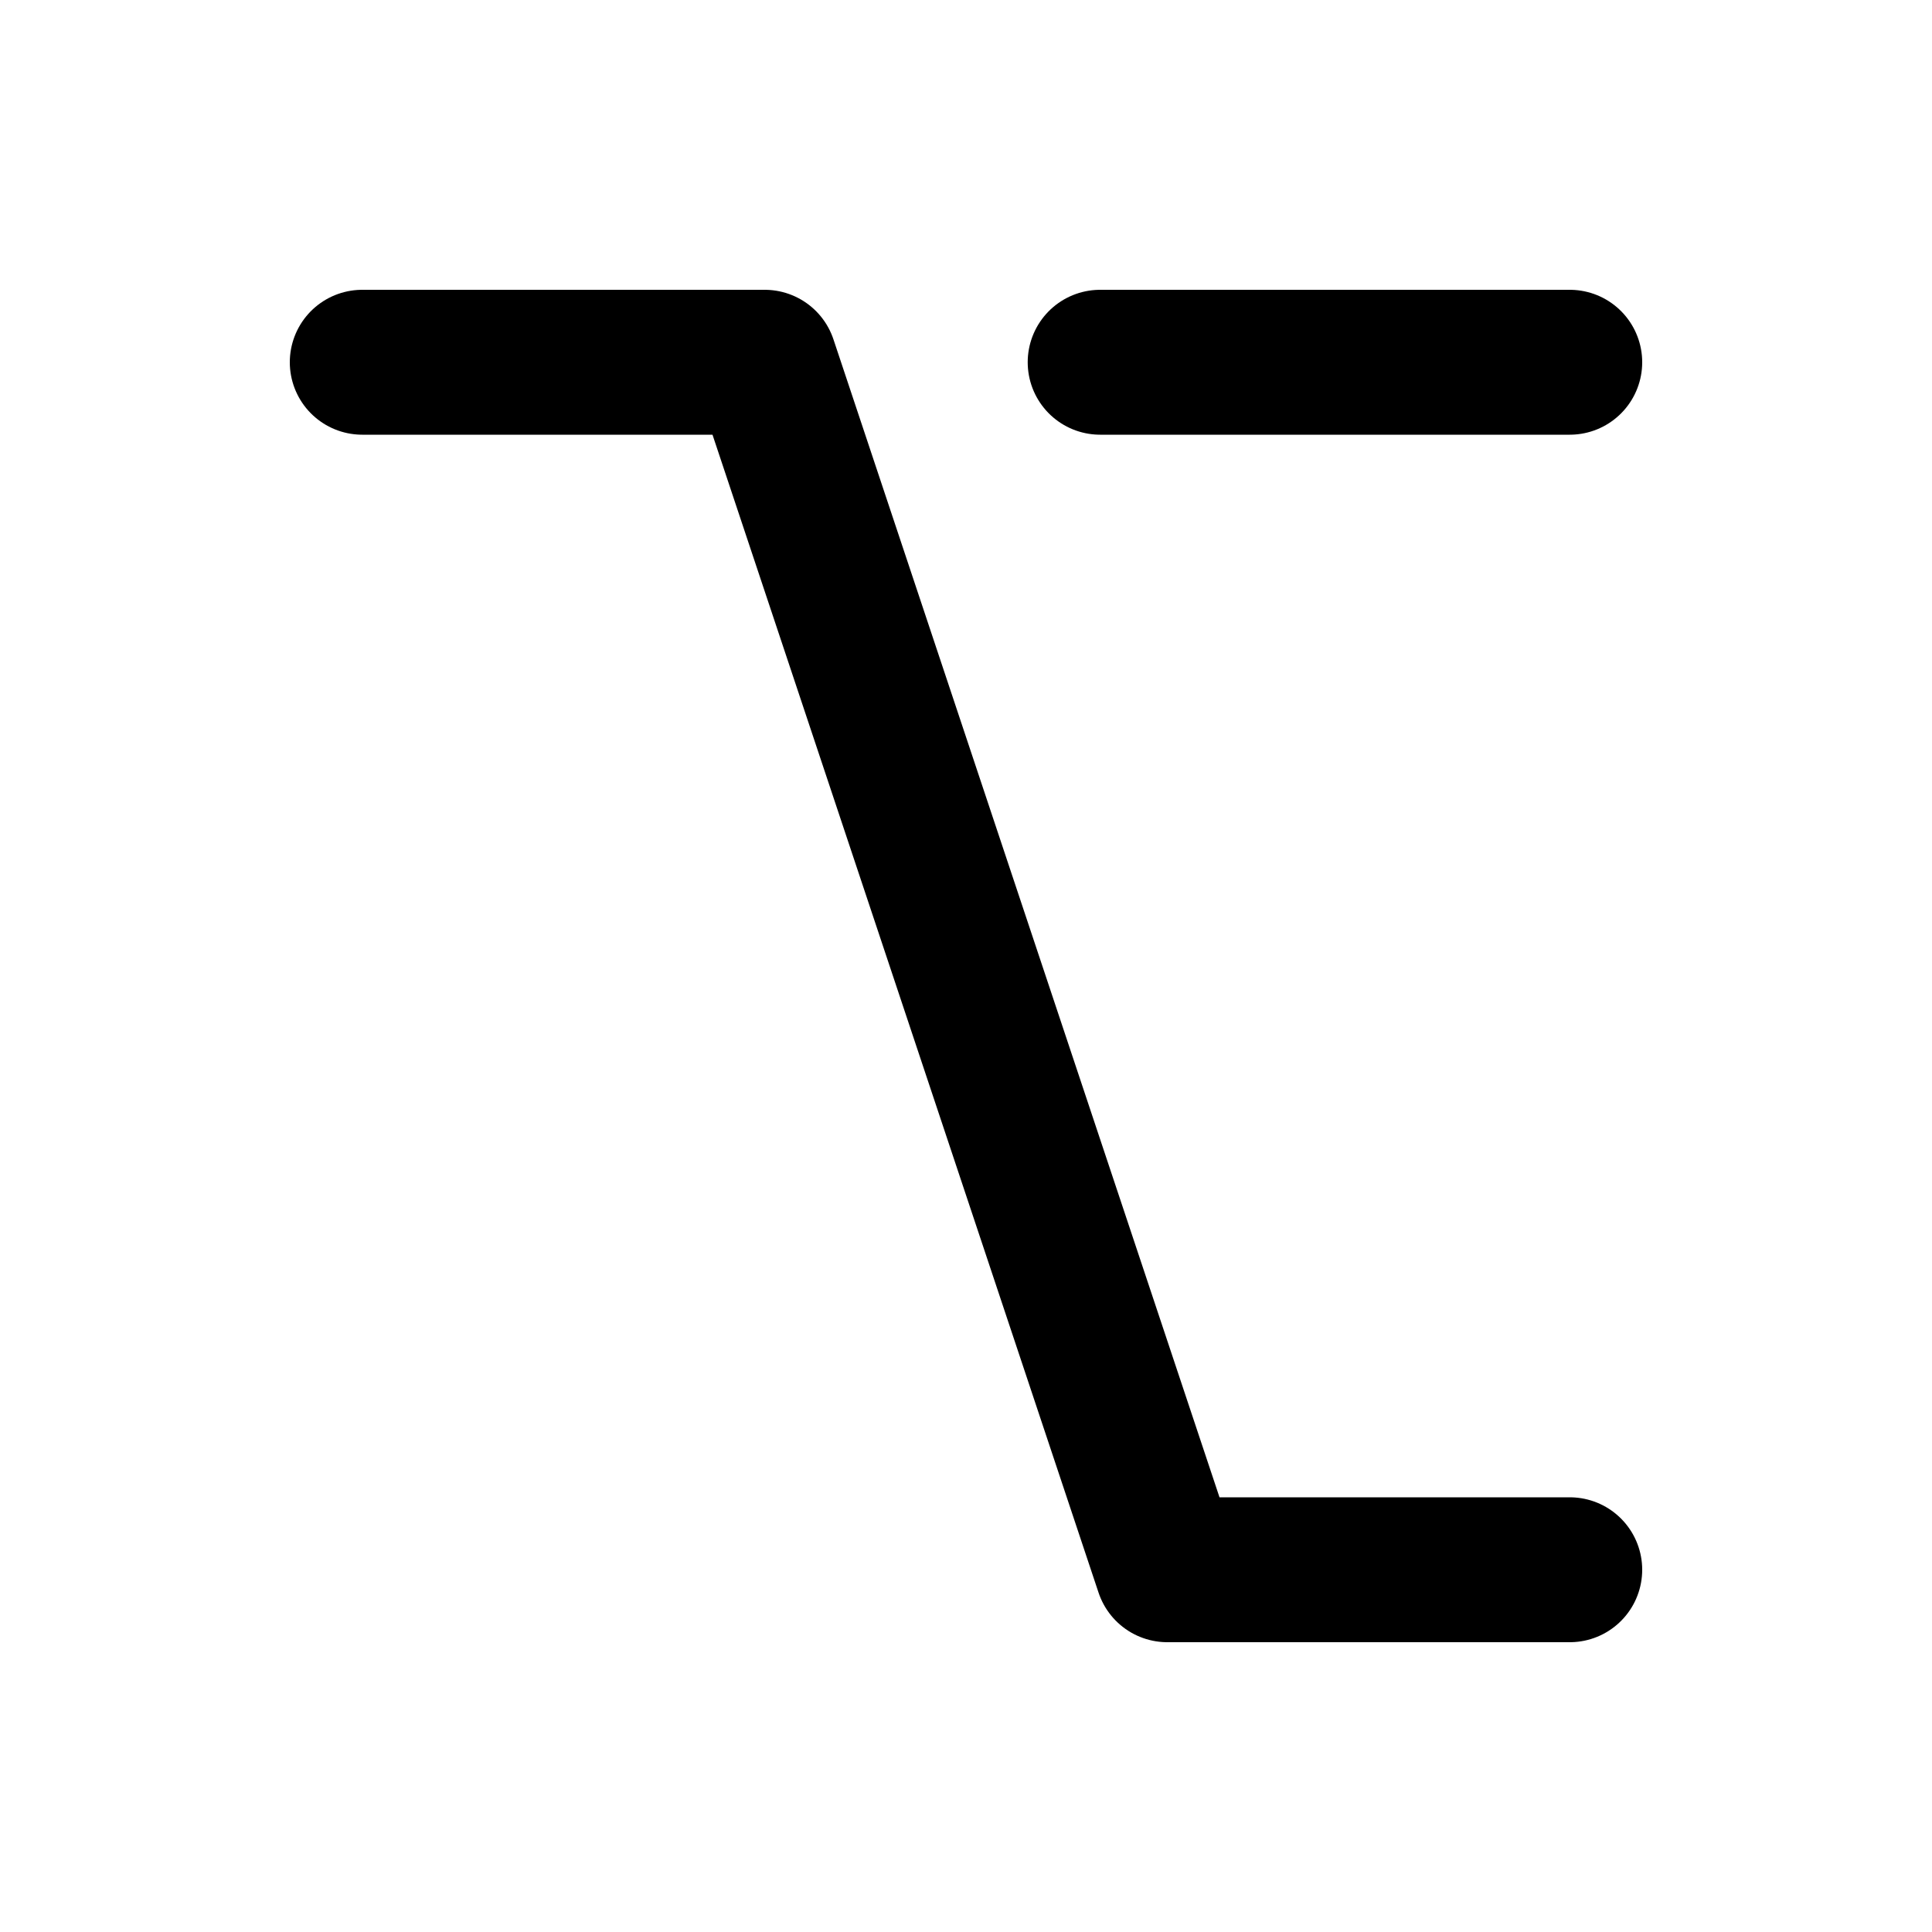
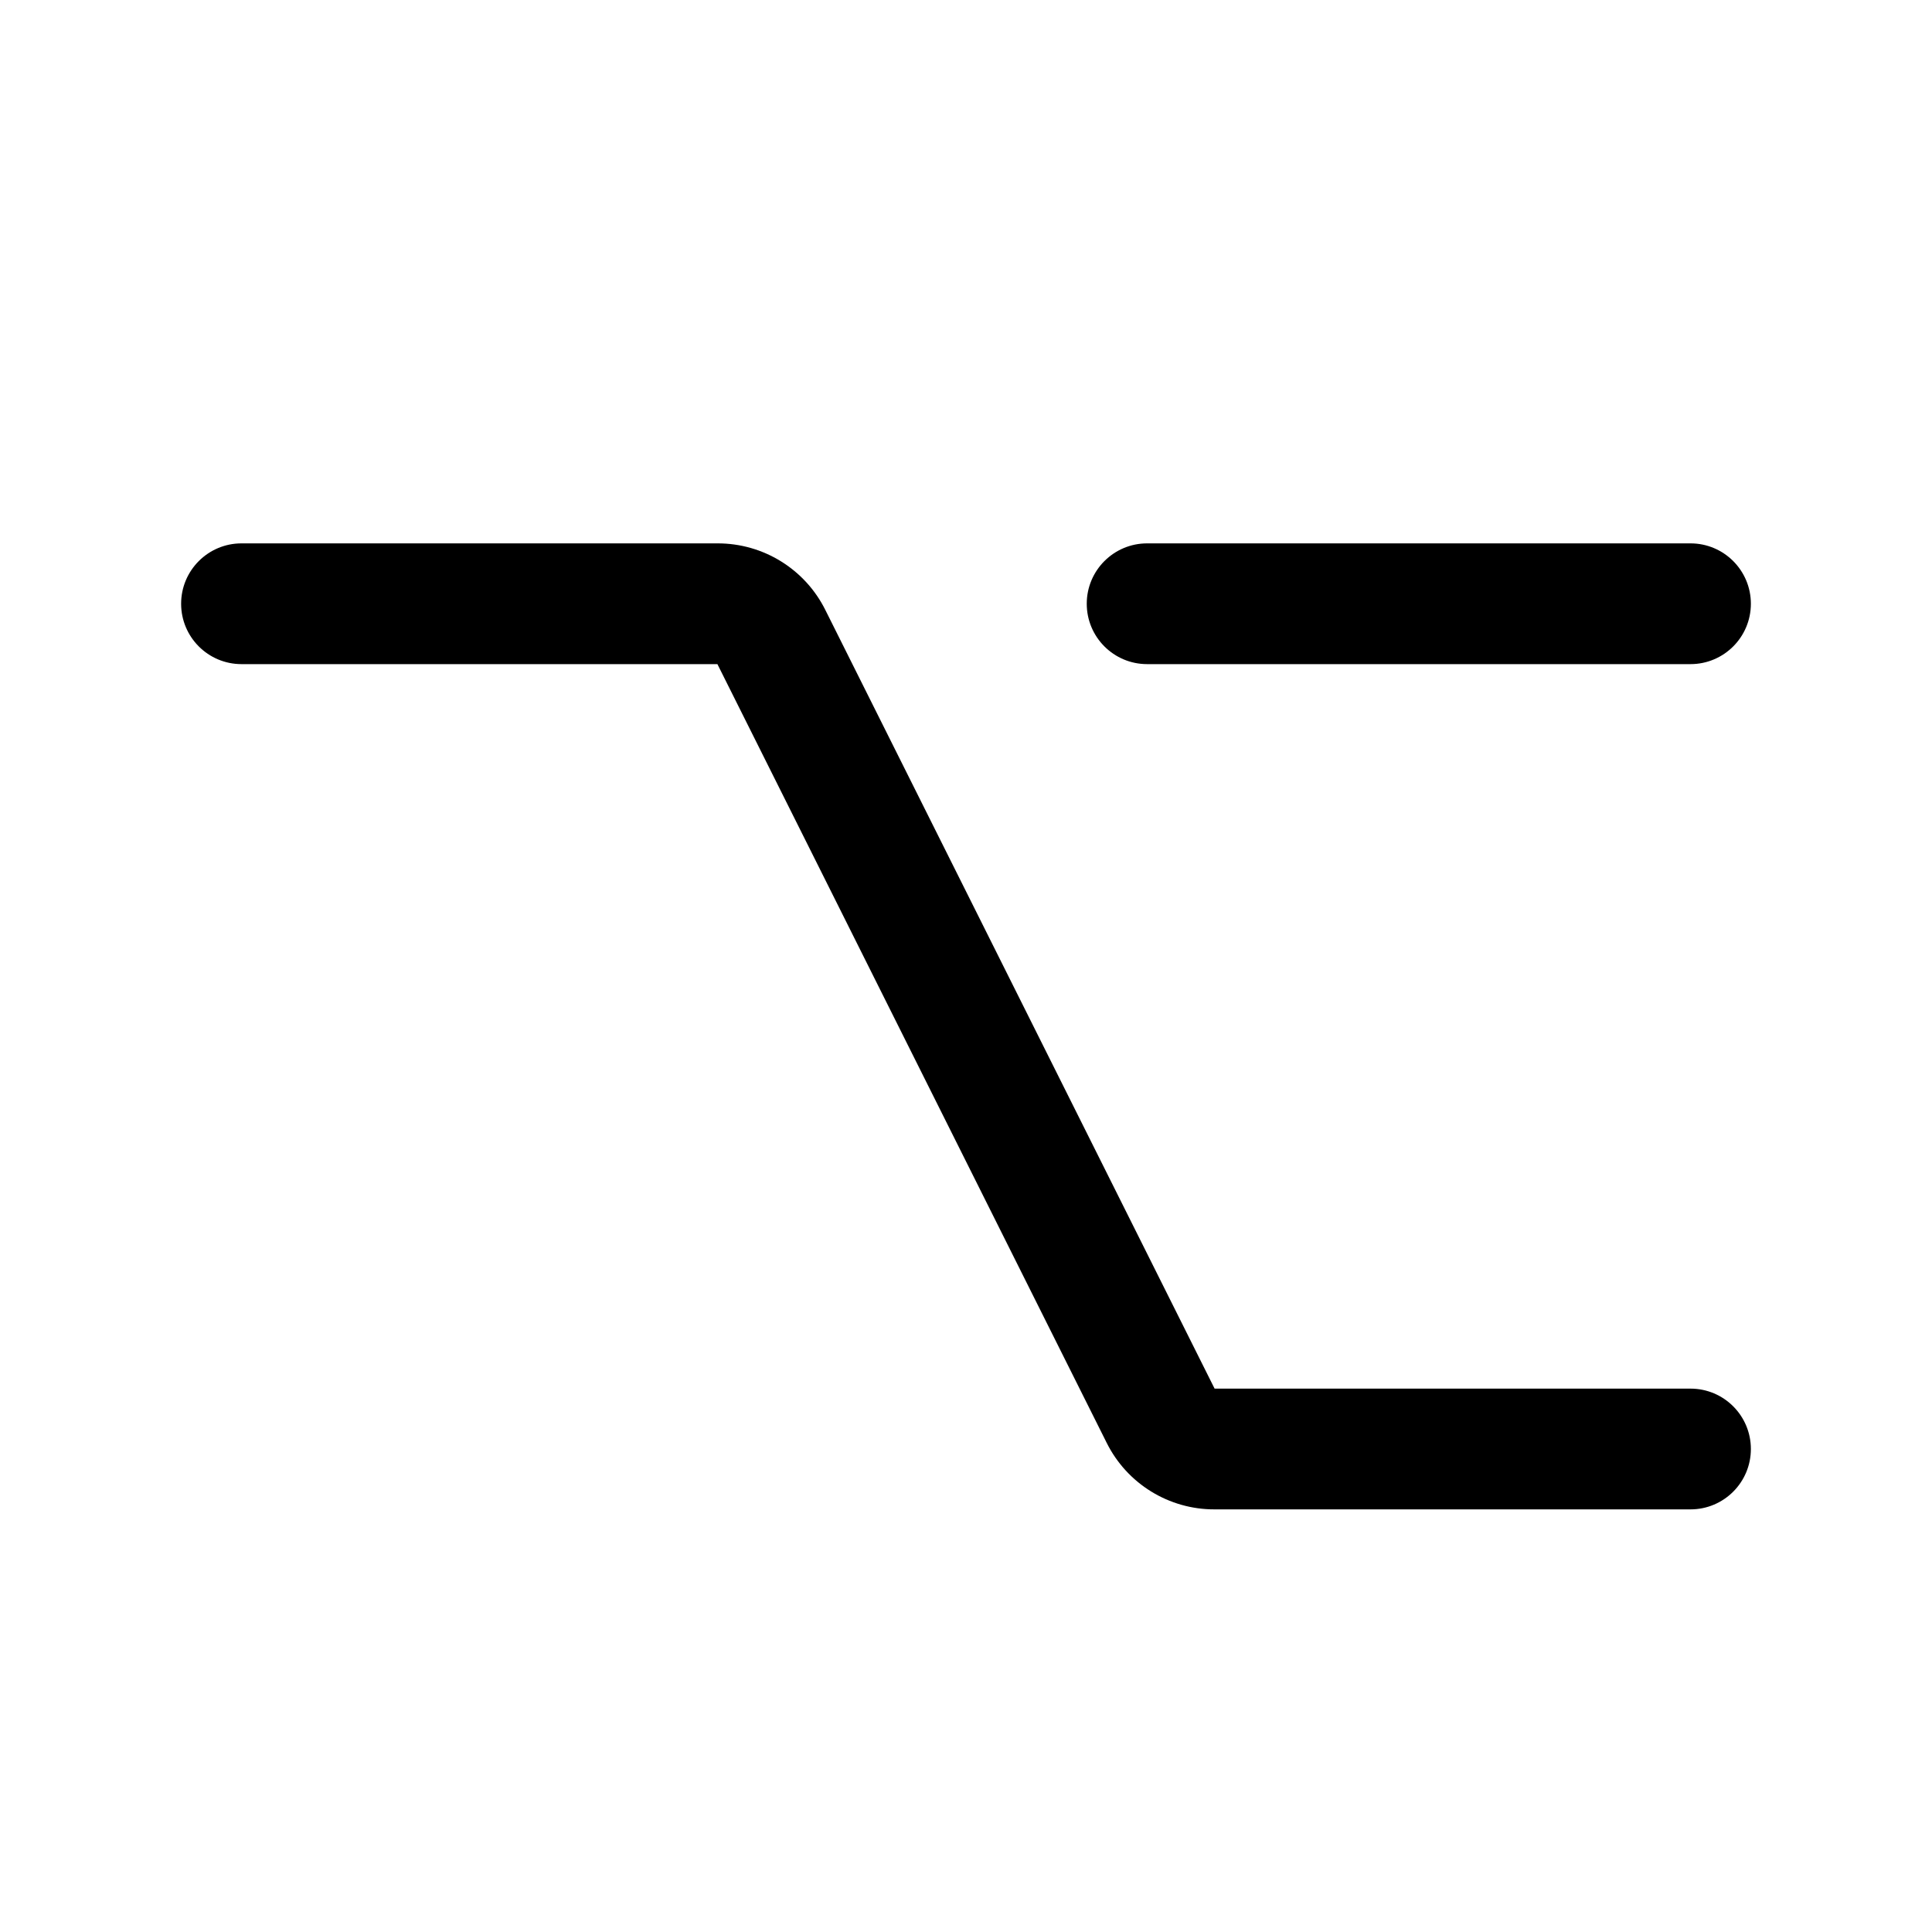
- <svg xmlns="http://www.w3.org/2000/svg" width="16" height="16" viewBox="0 0 16 16" fill="none">
-   <path d="M3 3H6.333L9.667 13H13" stroke="black" stroke-width="1.2" stroke-linecap="round" stroke-linejoin="round" />
-   <path d="M9.111 3H13" stroke="black" stroke-width="1.2" stroke-linecap="round" stroke-linejoin="round" />
+ <svg xmlns="http://www.w3.org/2000/svg" width="16" height="16" viewBox="0 0 256 256" fill="black">
+   <path d="M232,192a8,8,0,0,1-8,8H160.94a15.92,15.92,0,0,1-14.31-8.84L95.06,88H32a8,8,0,0,1,0-16H95.06a15.92,15.92,0,0,1,14.31,8.84L160.94,184H224A8,8,0,0,1,232,192ZM152,88h72a8,8,0,0,0,0-16H152a8,8,0,0,0,0,16Z" />
</svg>
